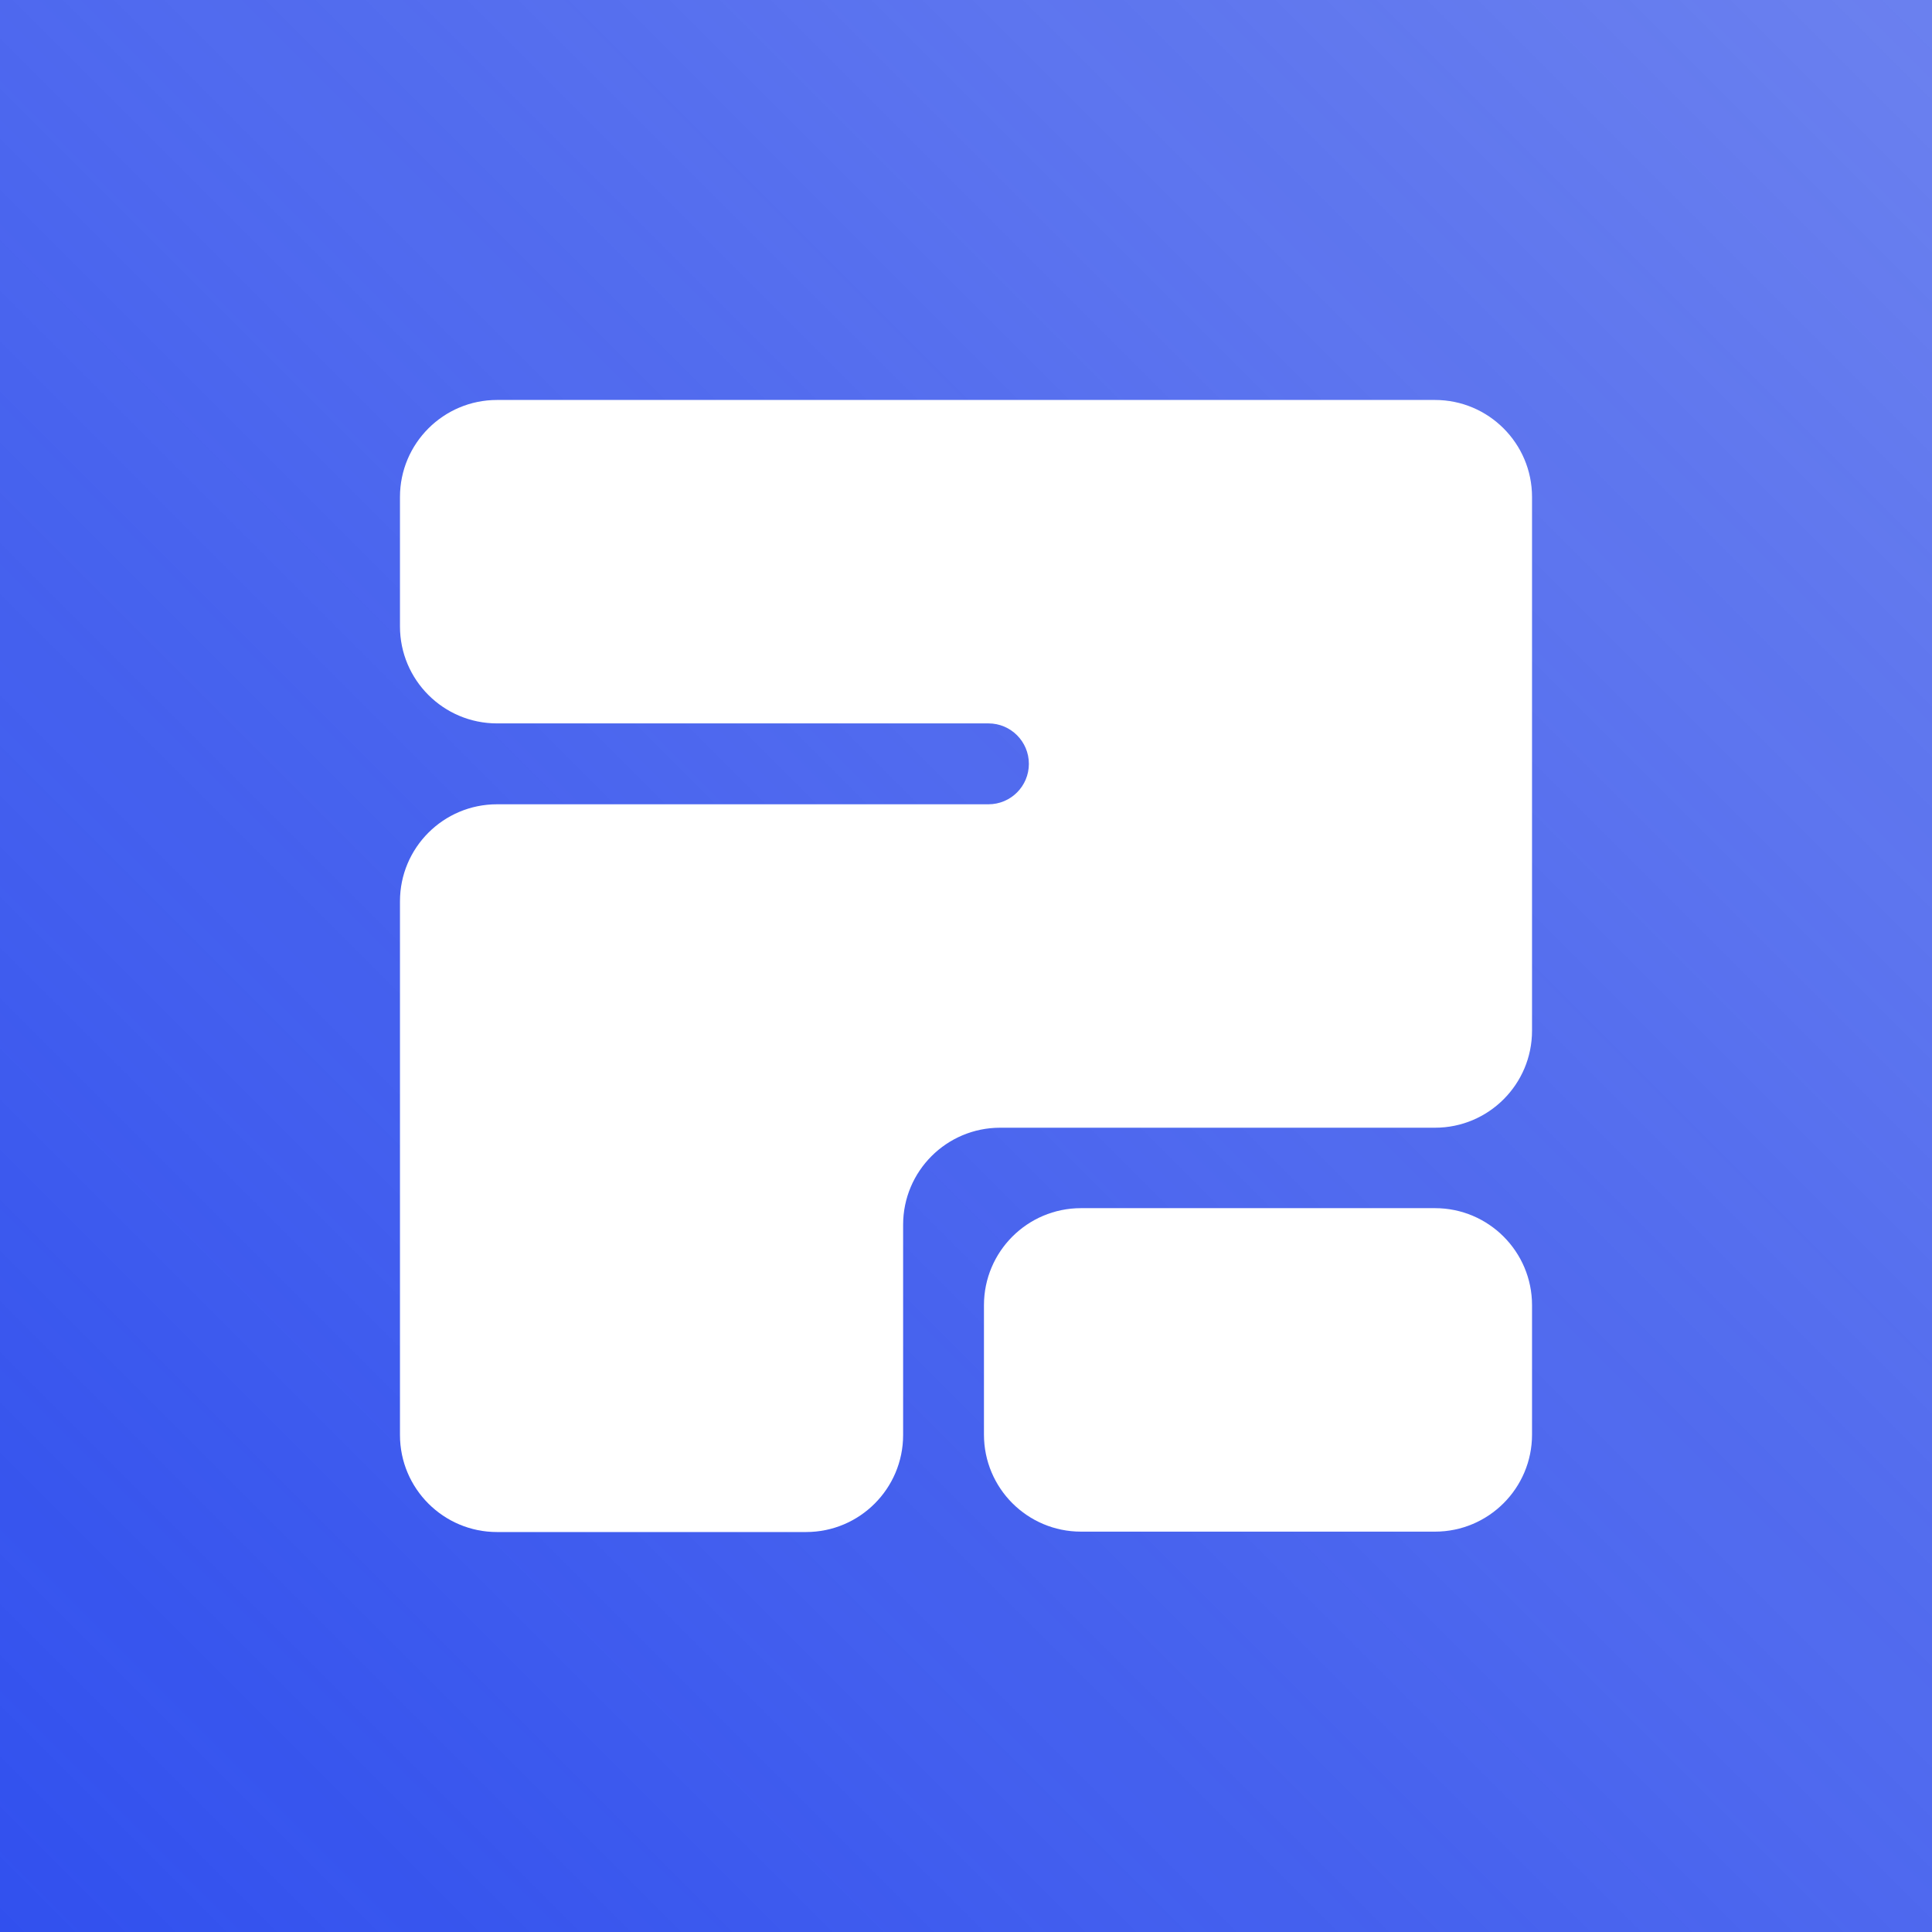
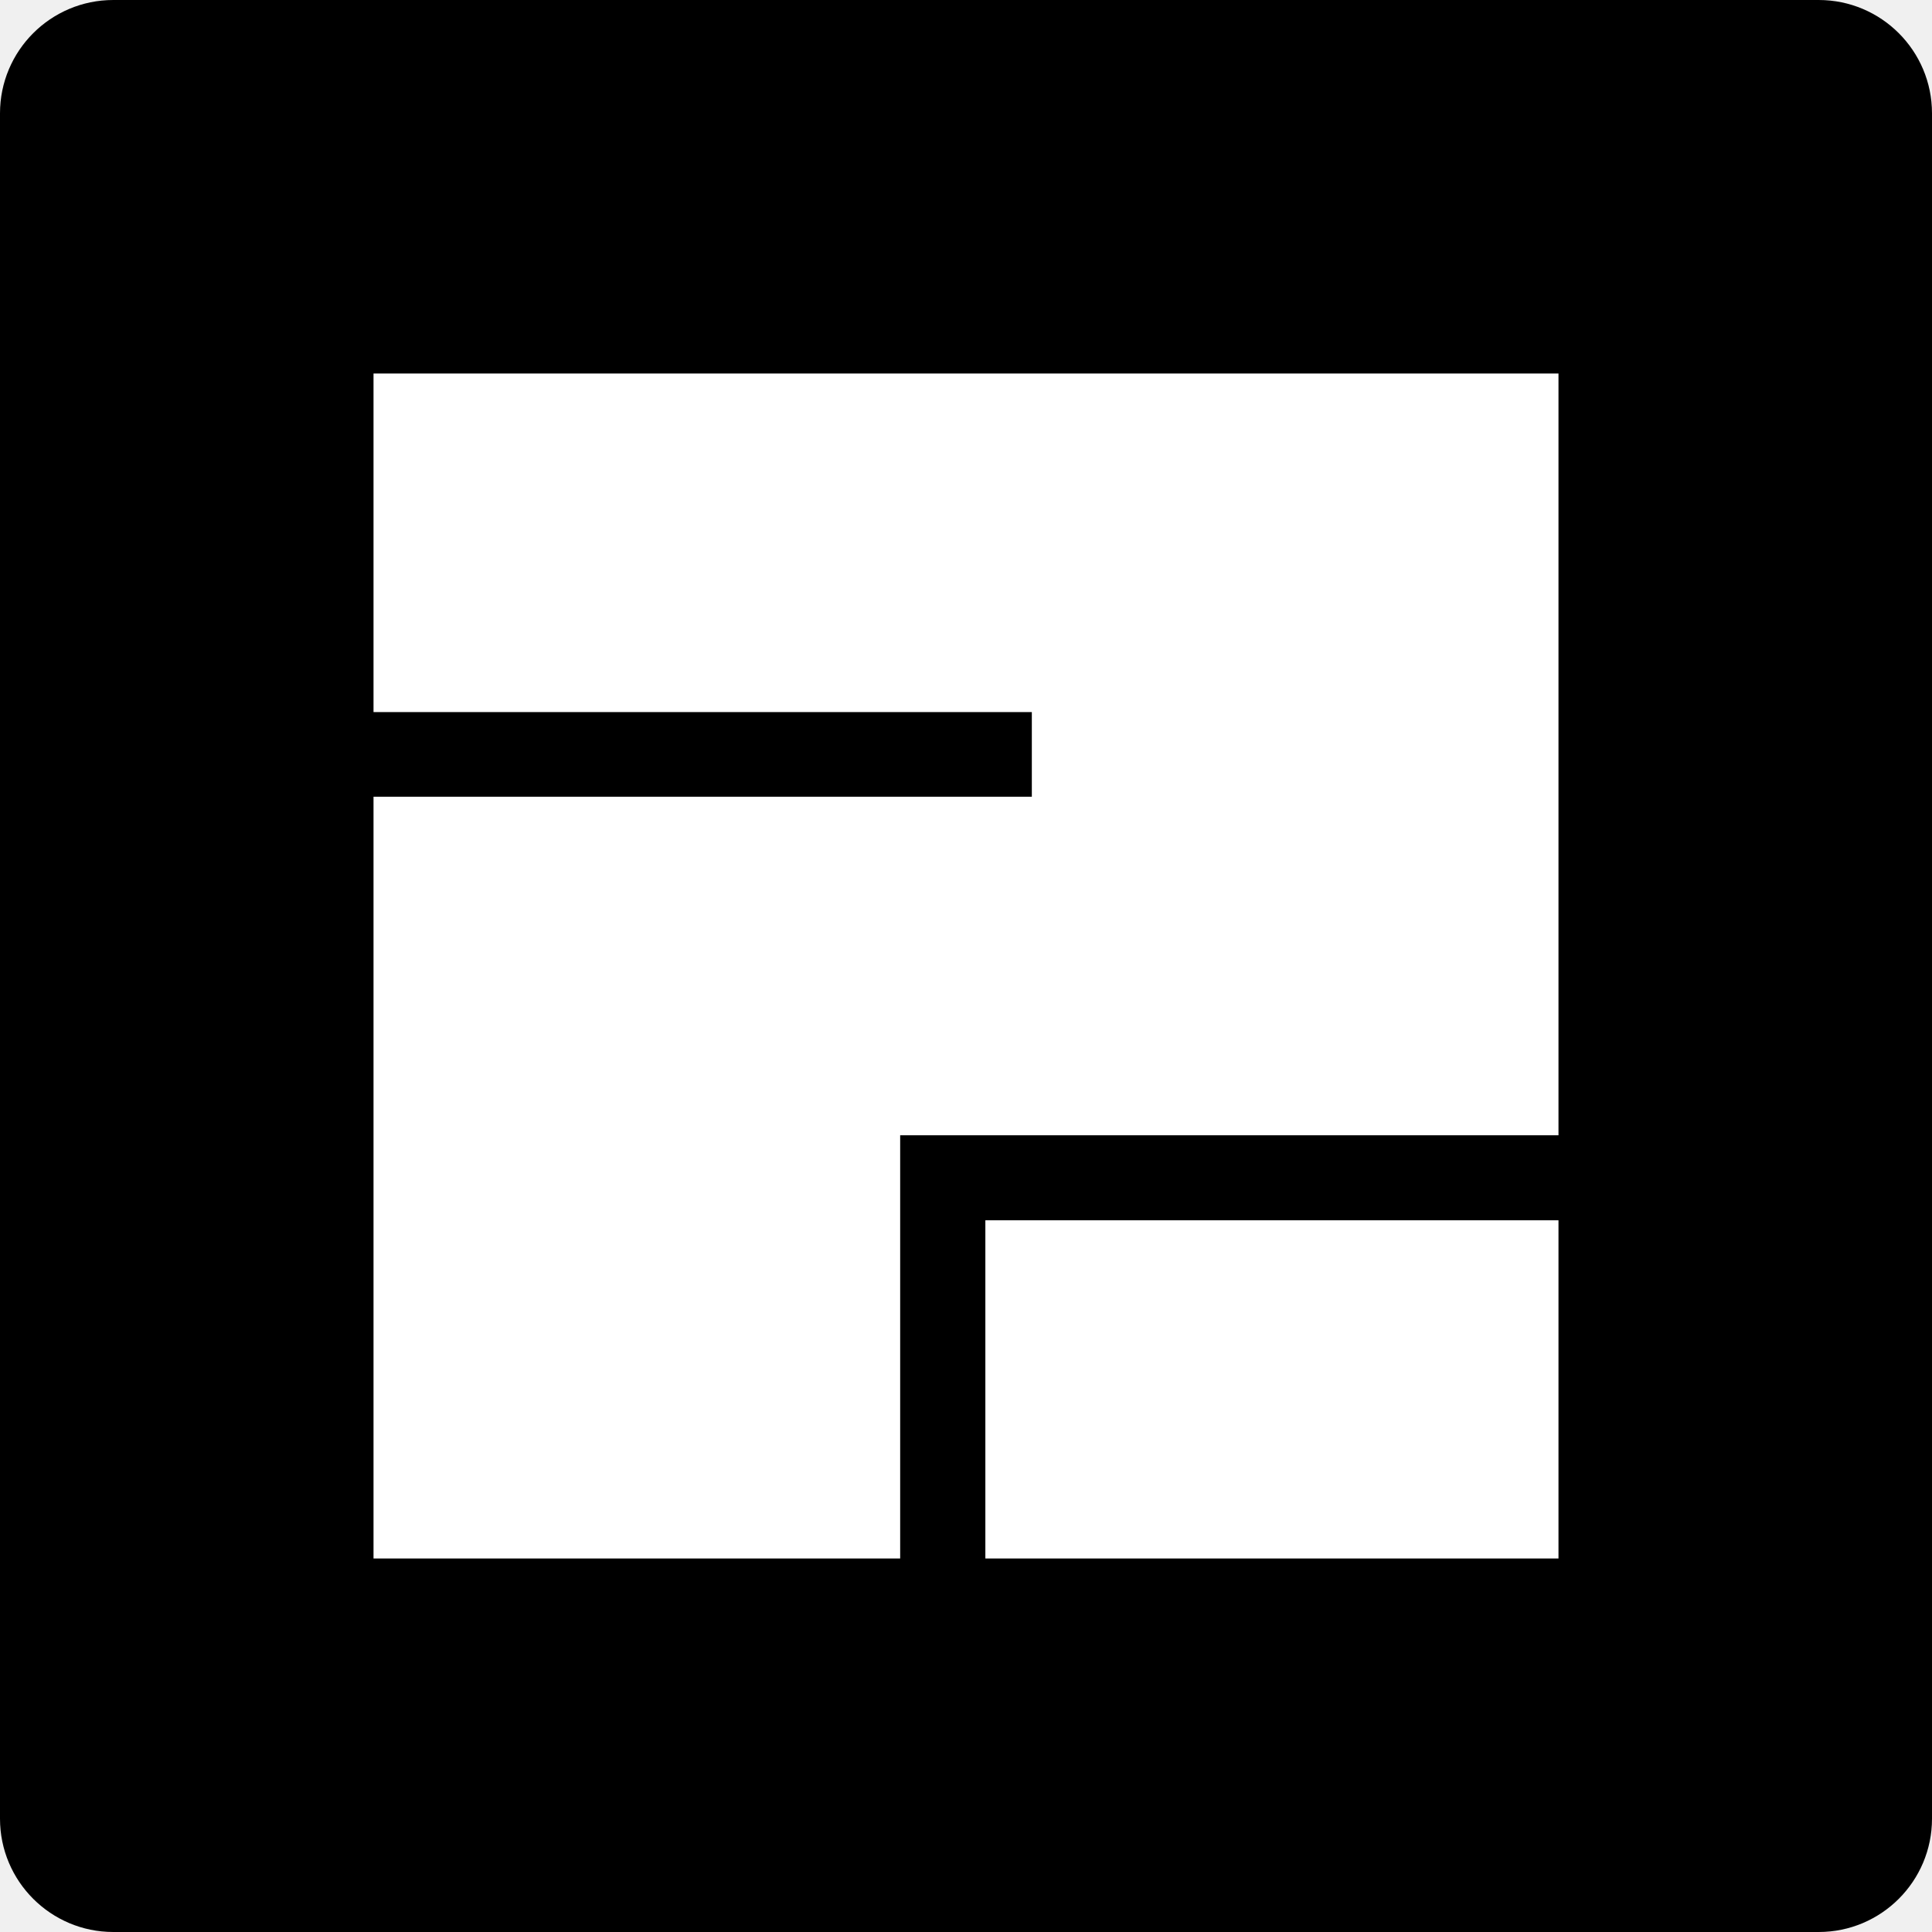
- <svg xmlns="http://www.w3.org/2000/svg" width="44" height="44" viewBox="0 0 44 44" fill="none">
-   <g clip-path="url(#clip0_76_101)">
-     <path d="M44 0H0V44H44V0Z" fill="url(#paint0_linear_76_101)" />
-     <path d="M32.681 27.515H24.619C23.398 27.515 22.409 28.505 22.409 29.725V32.672C22.409 33.892 23.398 34.882 24.619 34.882H32.681C33.901 34.882 34.891 33.892 34.891 32.672V29.725C34.891 28.505 33.901 27.515 32.681 27.515Z" fill="white" />
-     <path d="M9.109 11.319C9.109 10.099 10.099 9.109 11.319 9.109H32.681C33.901 9.109 34.891 10.099 34.891 11.319V23.473C34.891 24.694 33.901 25.683 32.681 25.683H22.778C21.557 25.683 20.568 26.672 20.568 27.893V32.681C20.568 33.901 19.578 34.891 18.358 34.891H11.319C10.099 34.891 9.109 33.901 9.109 32.681V20.527C9.109 19.306 10.099 18.317 11.319 18.317H22.512C23.02 18.317 23.432 17.905 23.432 17.396C23.432 16.888 23.02 16.475 22.512 16.475H11.319C10.099 16.475 9.109 15.486 9.109 14.266V11.319Z" fill="white" />
-   </g>
-   <defs>
-     <linearGradient id="paint0_linear_76_101" x1="44" y1="0" x2="0" y2="44" gradientUnits="userSpaceOnUse">
-       <stop stop-color="#3150EE" stop-opacity="0.7" />
-       <stop offset="1" stop-color="#3150EE" />
-     </linearGradient>
-     <clipPath id="clip0_76_101">
-       <rect width="44" height="44" fill="white" />
-     </clipPath>
-   </defs>
+ <svg xmlns="http://www.w3.org/2000/svg" width="44" height="44" viewBox="0 0 750 750" fill="none">
+   <rect width="750" height="750" rx="44" fill="black" />
+   <rect x="382.516" y="473.715" width="222.484" height="131.285" fill="white" />
+   <path d="M145 145L605 145V440.714H349.444V605H145V309.286H400.556V276.429H145V145Z" fill="white" />
</svg>
